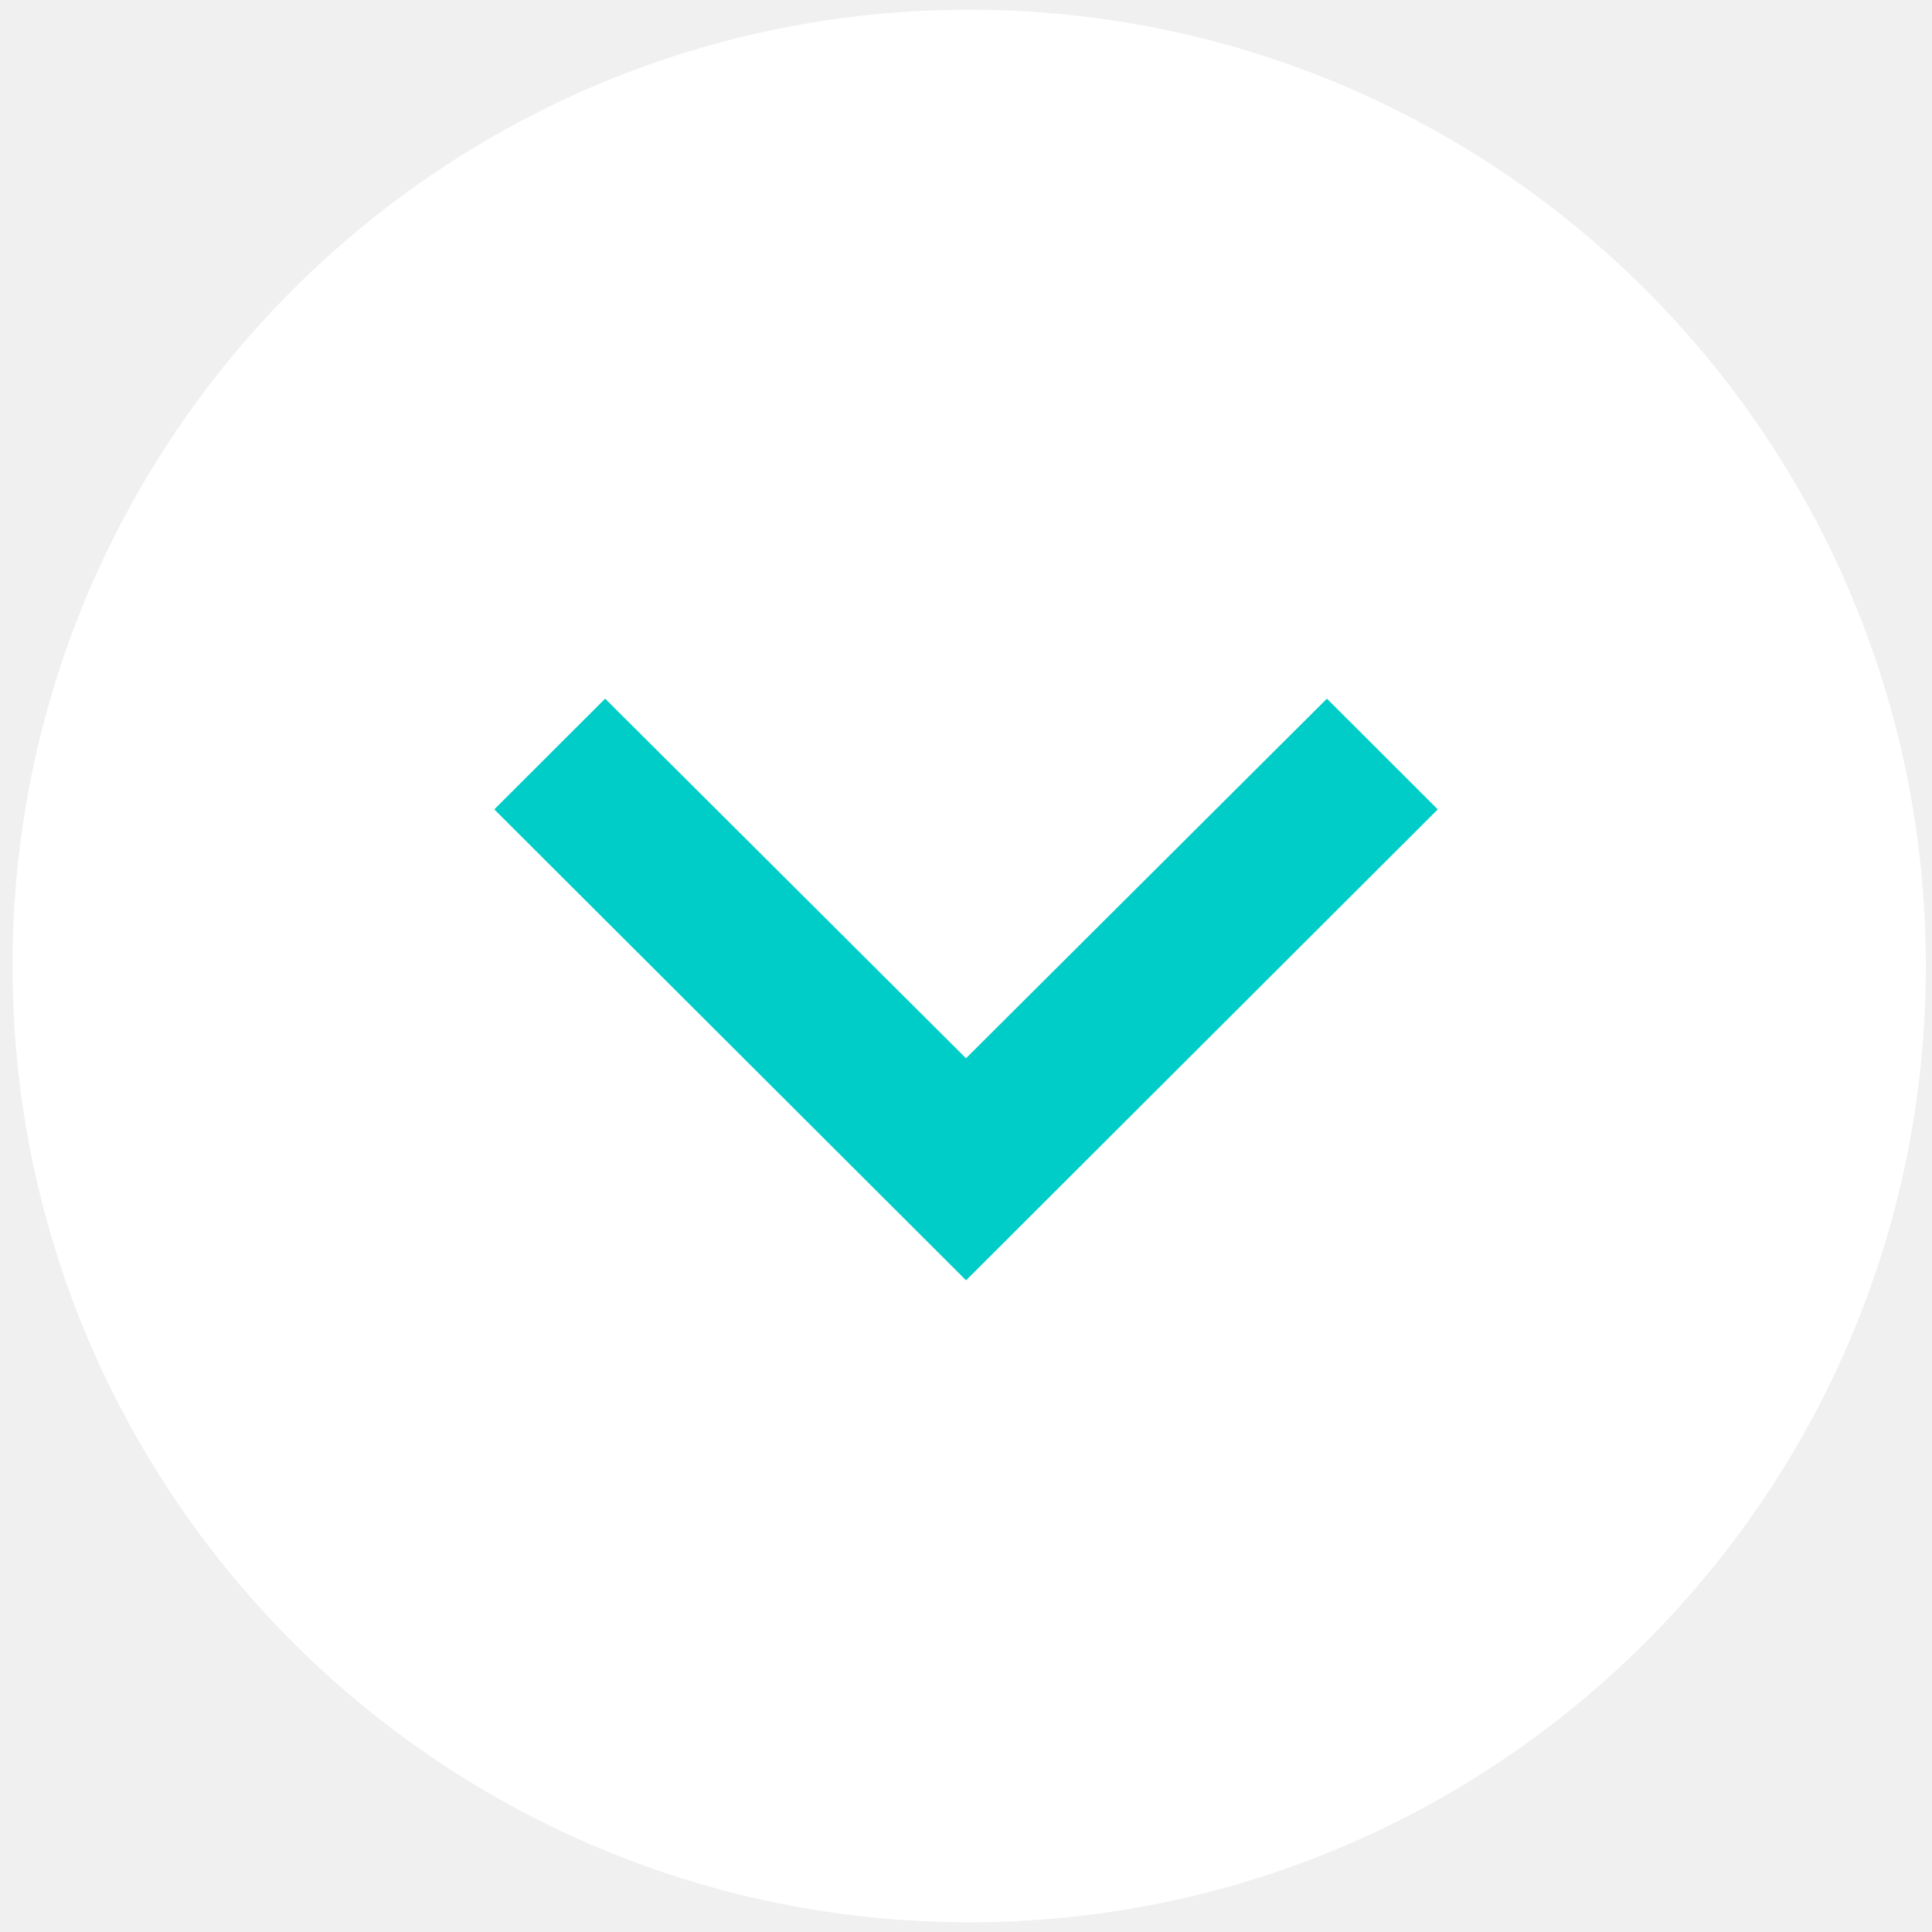
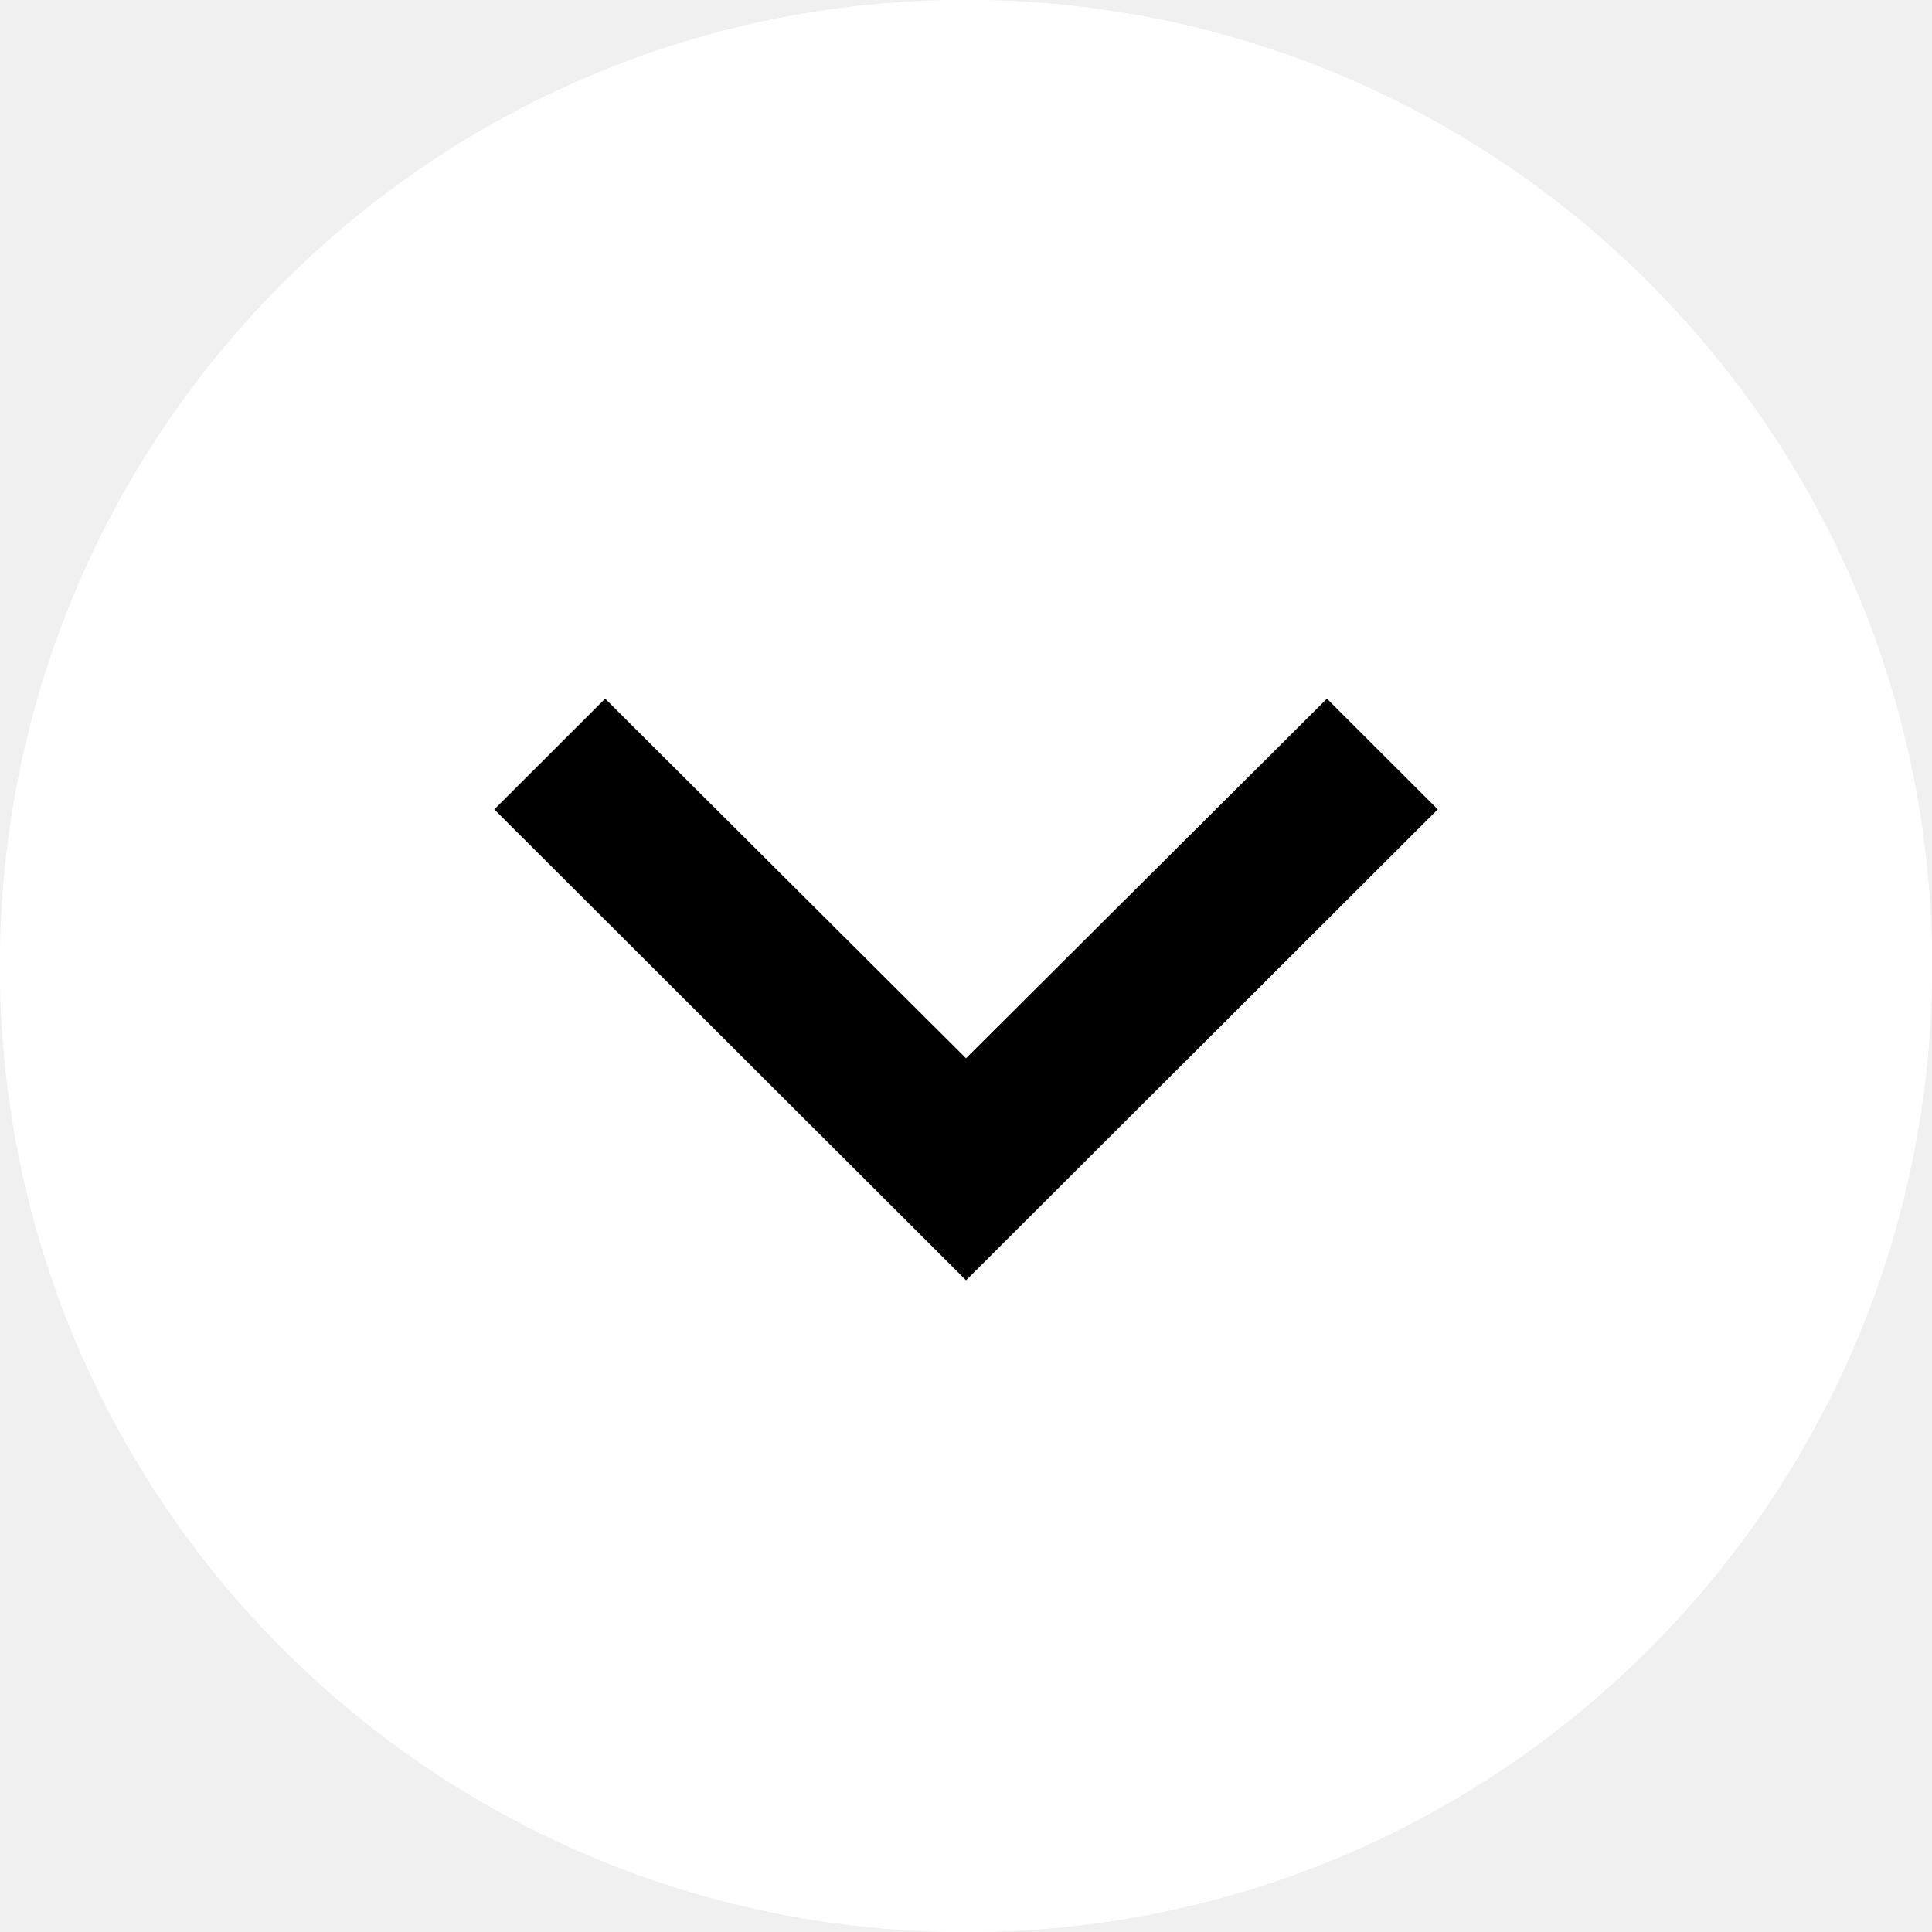
- <svg xmlns="http://www.w3.org/2000/svg" xmlns:xlink="http://www.w3.org/1999/xlink" width="32" height="32" viewBox="0 0 32 32" version="1.1" id="svg69">
-   <defs id="defs59">
-     <linearGradient id="linearGradient6555">
-       <stop style="stop-color:#ffffff;stop-opacity:1;" offset="0" id="stop6553" />
-     </linearGradient>
-     <linearGradient id="linearGradient2708">
-       <stop style="stop-color:#000000;stop-opacity:1;" offset="0" id="stop2706" />
-     </linearGradient>
-     <style id="style57">.a{fill:#fff;stroke:#fff;}.b{stroke:none;}.c{fill:none;}</style>
-     <style id="style281">.a{fill:#fff;stroke:#fff;}.b{stroke:none;}.c{fill:none;}</style>
-     <linearGradient xlink:href="#linearGradient6555" id="linearGradient6557" x1="-0.5" y1="16" x2="32.5" y2="16" gradientUnits="userSpaceOnUse" gradientTransform="matrix(0,0.943052,-0.9434516,0,31.14738,0.9111687)" />
+ <svg xmlns="http://www.w3.org/2000/svg" width="32" height="32" viewBox="0 0 32 32">
+   <defs>
+     <style>.a{fill:#fff;stroke:#fff;}.b{stroke:none;}.c{fill:none;}</style>
  </defs>
-   <path id="circle61" class="b" style="opacity:1;fill:#ffffff;fill-opacity:1;stroke:url(#linearGradient6557);stroke-width:1.5;stroke-miterlimit:4;stroke-dasharray:none;stroke-opacity:1" d="m 16.052,31.089 c -1.366,0 -2.69,-0.181 -3.949,-0.522 C 5.682,28.832 0.957,22.968 0.957,16 c 3e-8,-2.052 0.41,-4.009 1.153,-5.793 2.272,-5.458 7.659,-9.296 13.943,-9.296 8.337,0 15.095,6.755 15.095,15.089 0,8.333 -6.758,15.089 -15.095,15.089 z" />
-   <path id="circle63" class="c" style="fill:none" d="M 16,31.5 A 15.5,15.5 0 0 1 0.5,16 15.5,15.5 0 0 1 16,0.5 15.5,15.5 0 0 1 31.5,16 15.5,15.5 0 0 1 16,31.5 Z" />
-   <path d="M 23.814,13.406 21.978,11.572 16,17.528 l -5.977,-5.956 -1.836,1.834 7.814,7.8 z" id="path67" style="fill:#00cdc7;fill-opacity:1" />
+   <g class="a" transform="translate(32) rotate(90)">
+     <circle class="b" cx="16" cy="16" r="16" />
+     <circle class="c" cx="16" cy="16" r="15.5" />
+   </g>
+   <path d="M1.834,0,0,1.836,5.956,7.814,0,13.791l1.834,1.836,7.8-7.814Z" transform="translate(23.814 11.572) rotate(90)" />
</svg>
